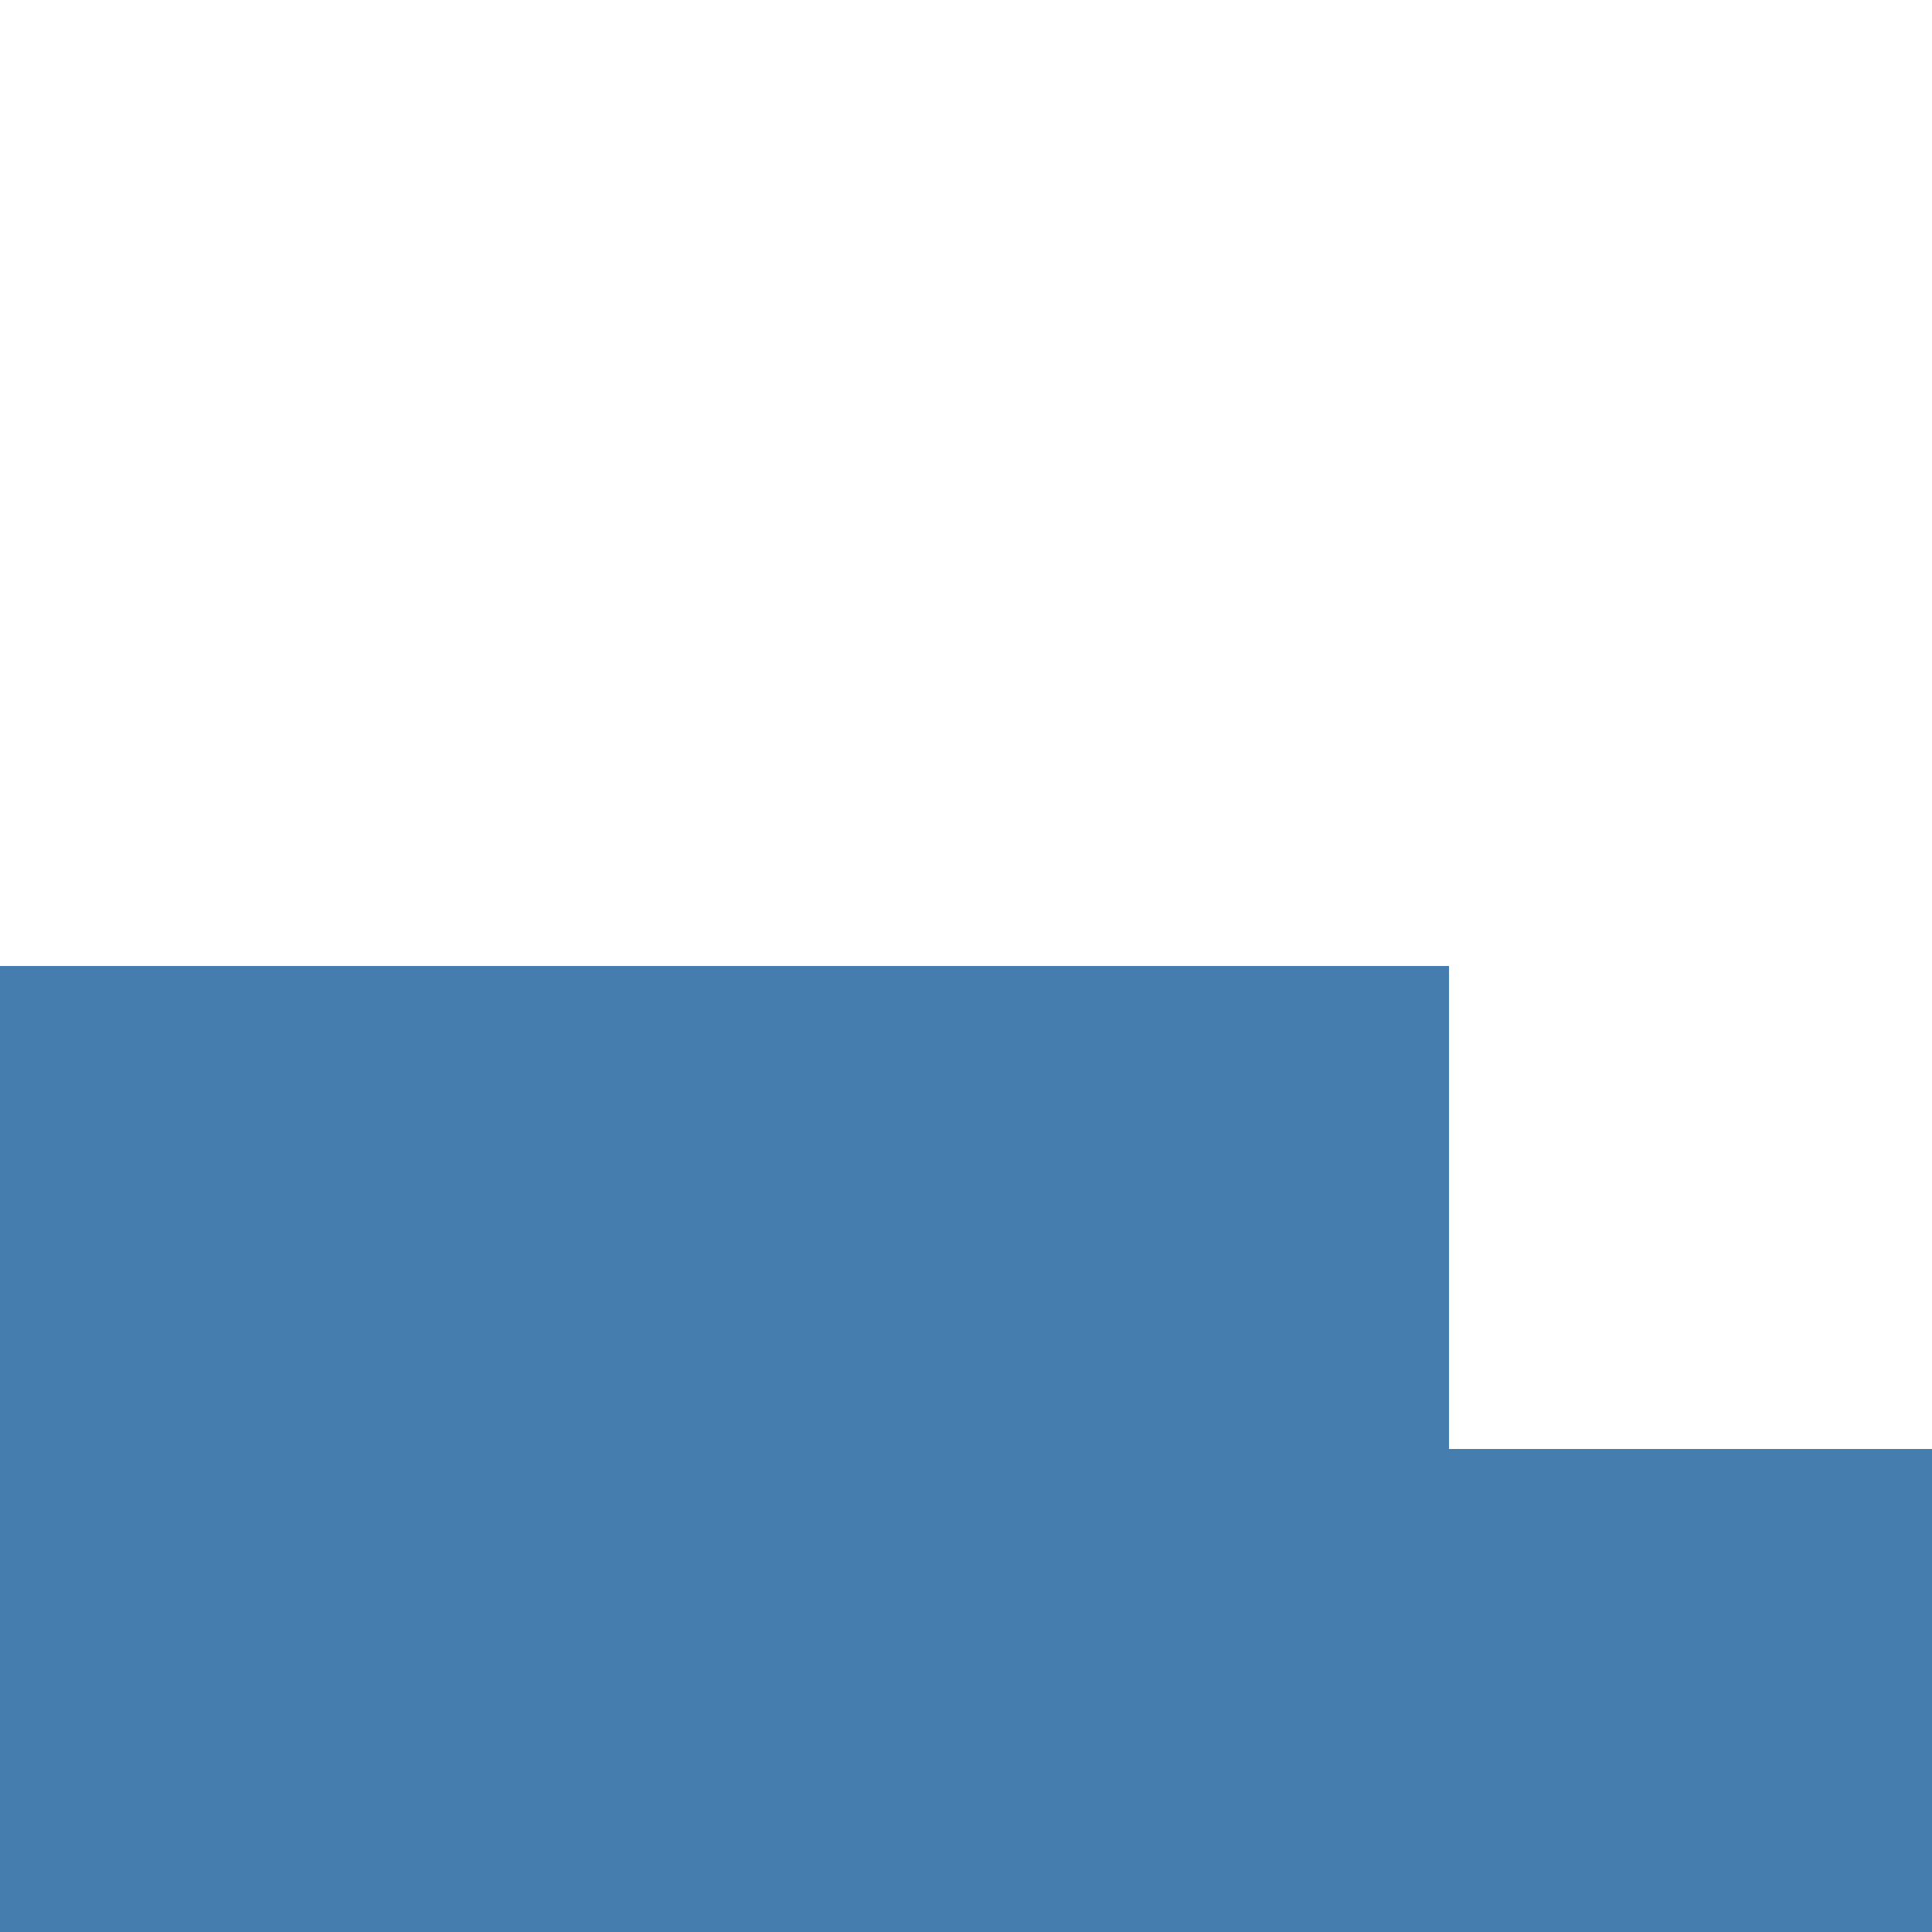
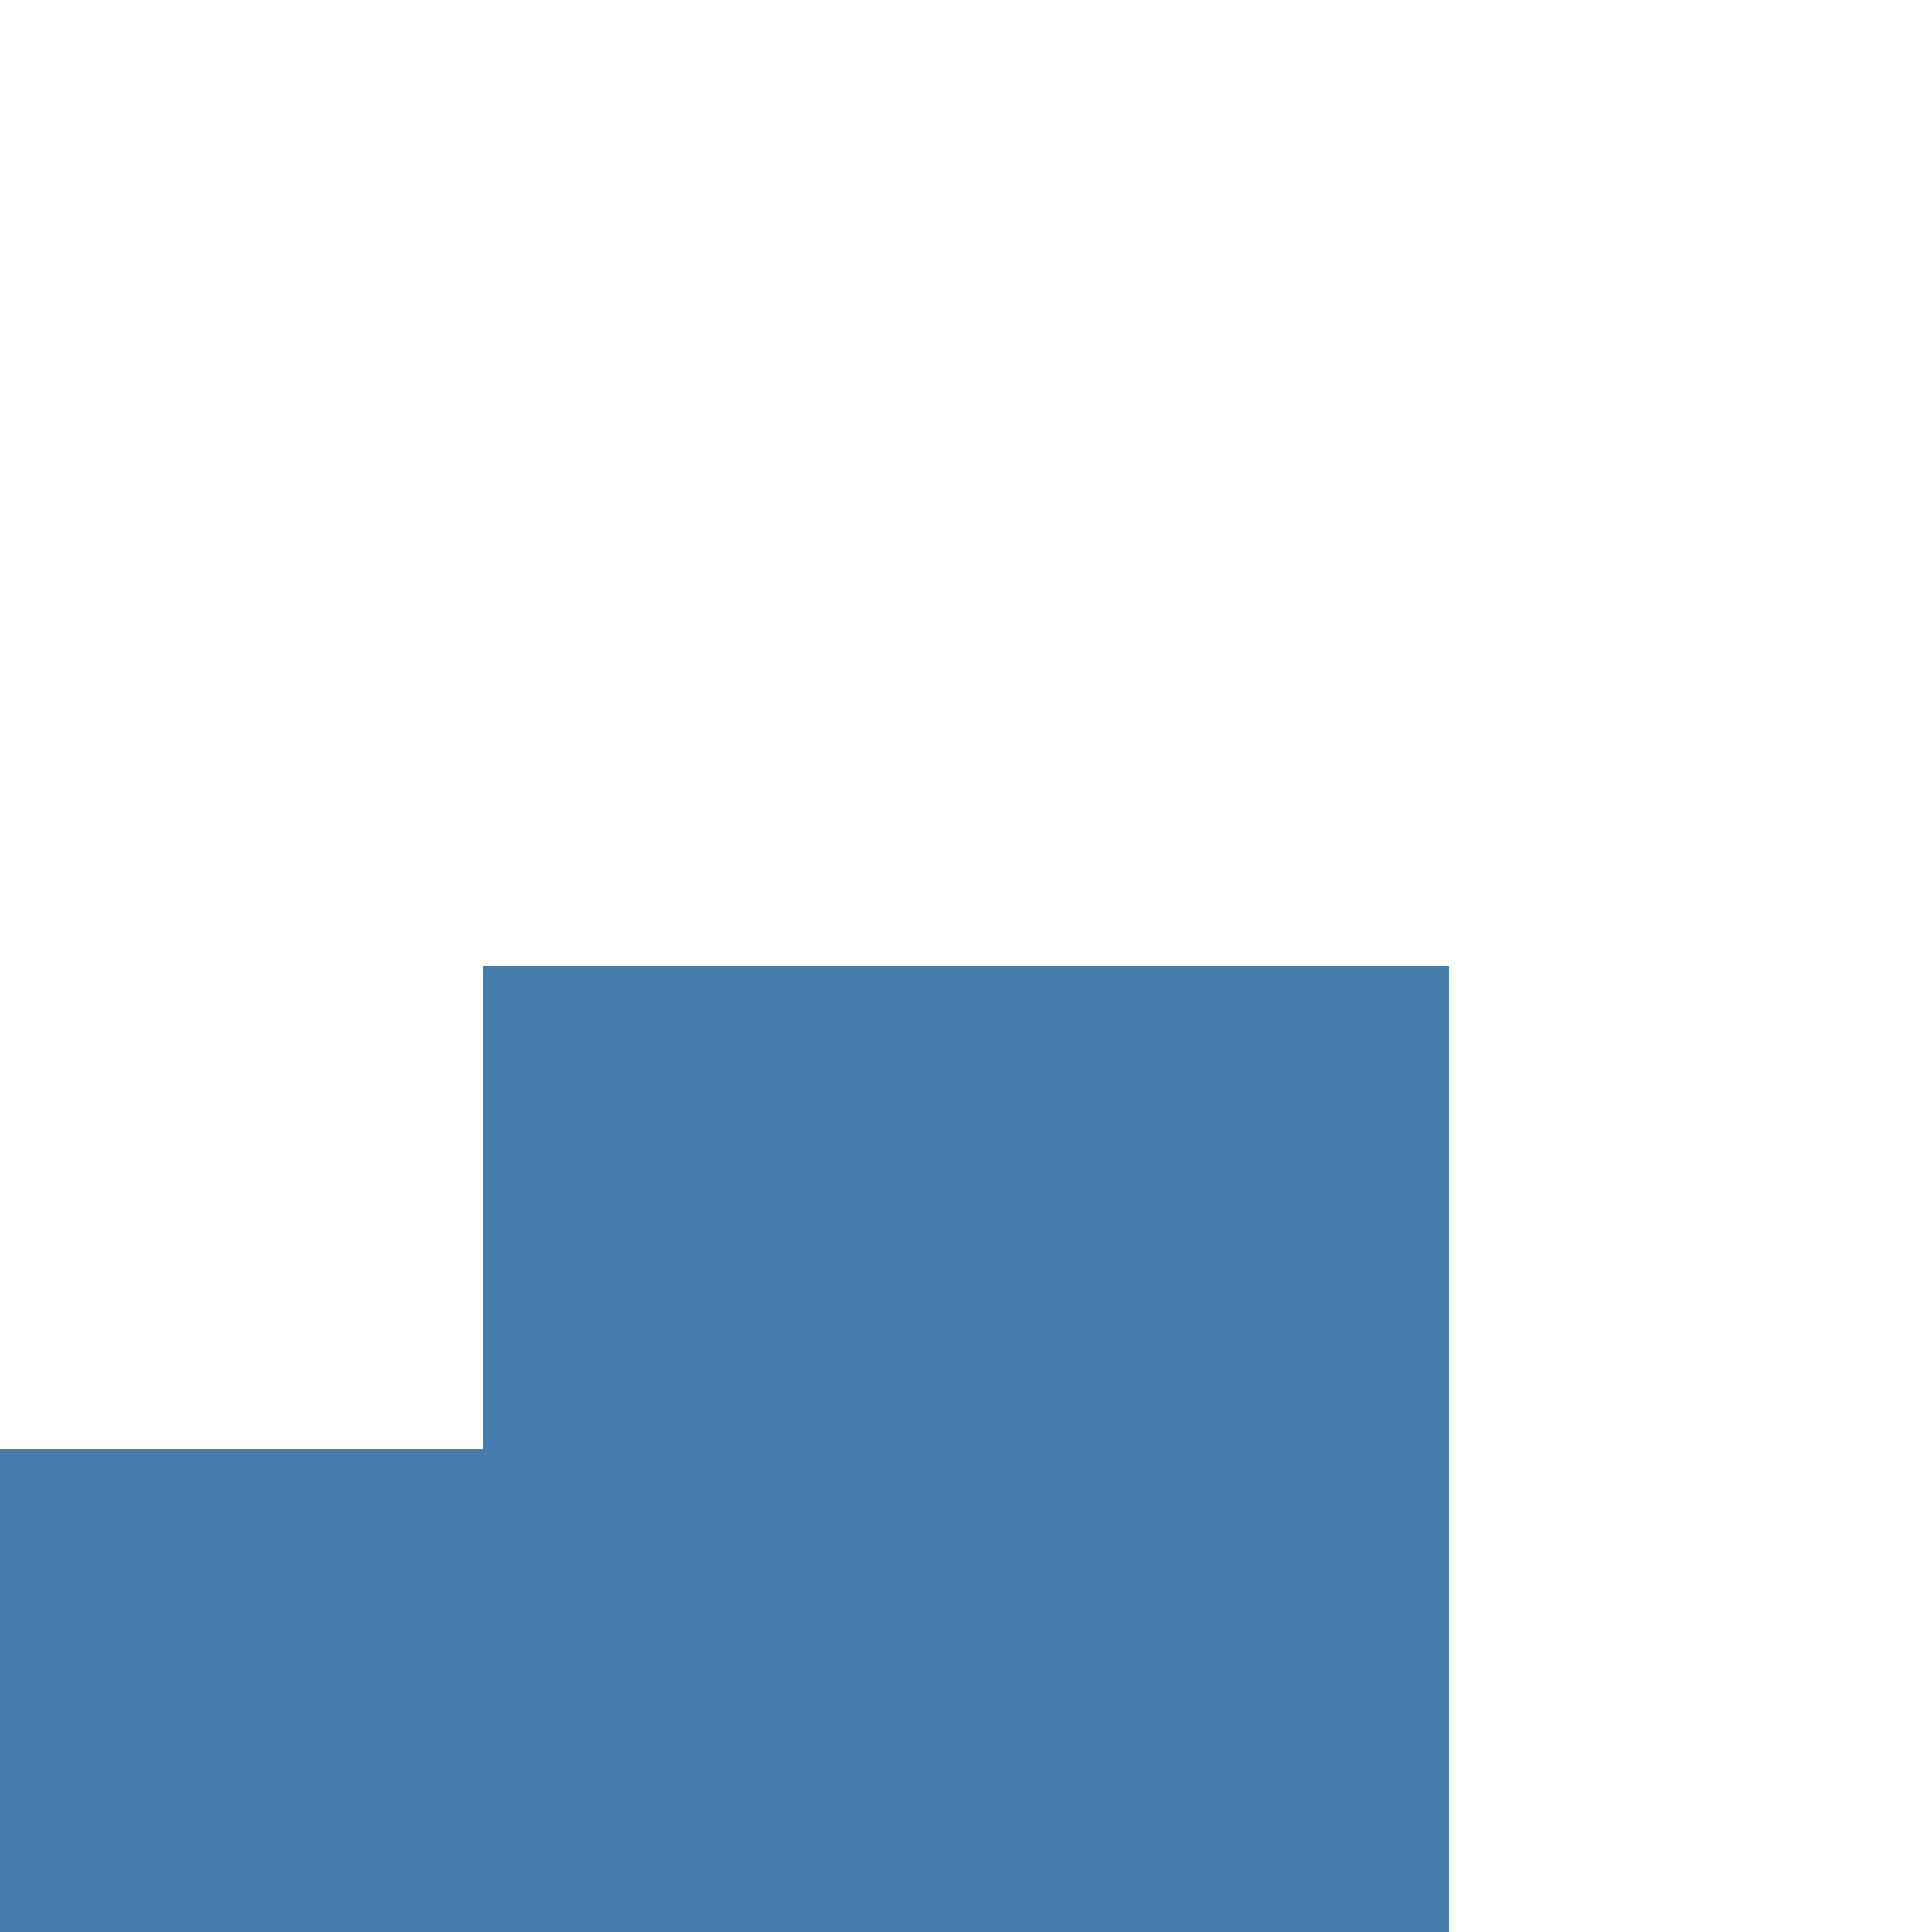
<svg xmlns="http://www.w3.org/2000/svg" viewBox="0 0 80 80">
  <defs>
    <style>.cls-1{fill:#447dae;}</style>
  </defs>
  <g id="bx-2">
-     <polygon class="cls-1" points="60 60 60 40 0 40 0 80 60 80 80 80 80 60 60 60" />
+     <polygon class="cls-1" points="20 40 20 60 0 60 0 80 60 80 60 60 60 40 20 40" />
  </g>
</svg>
